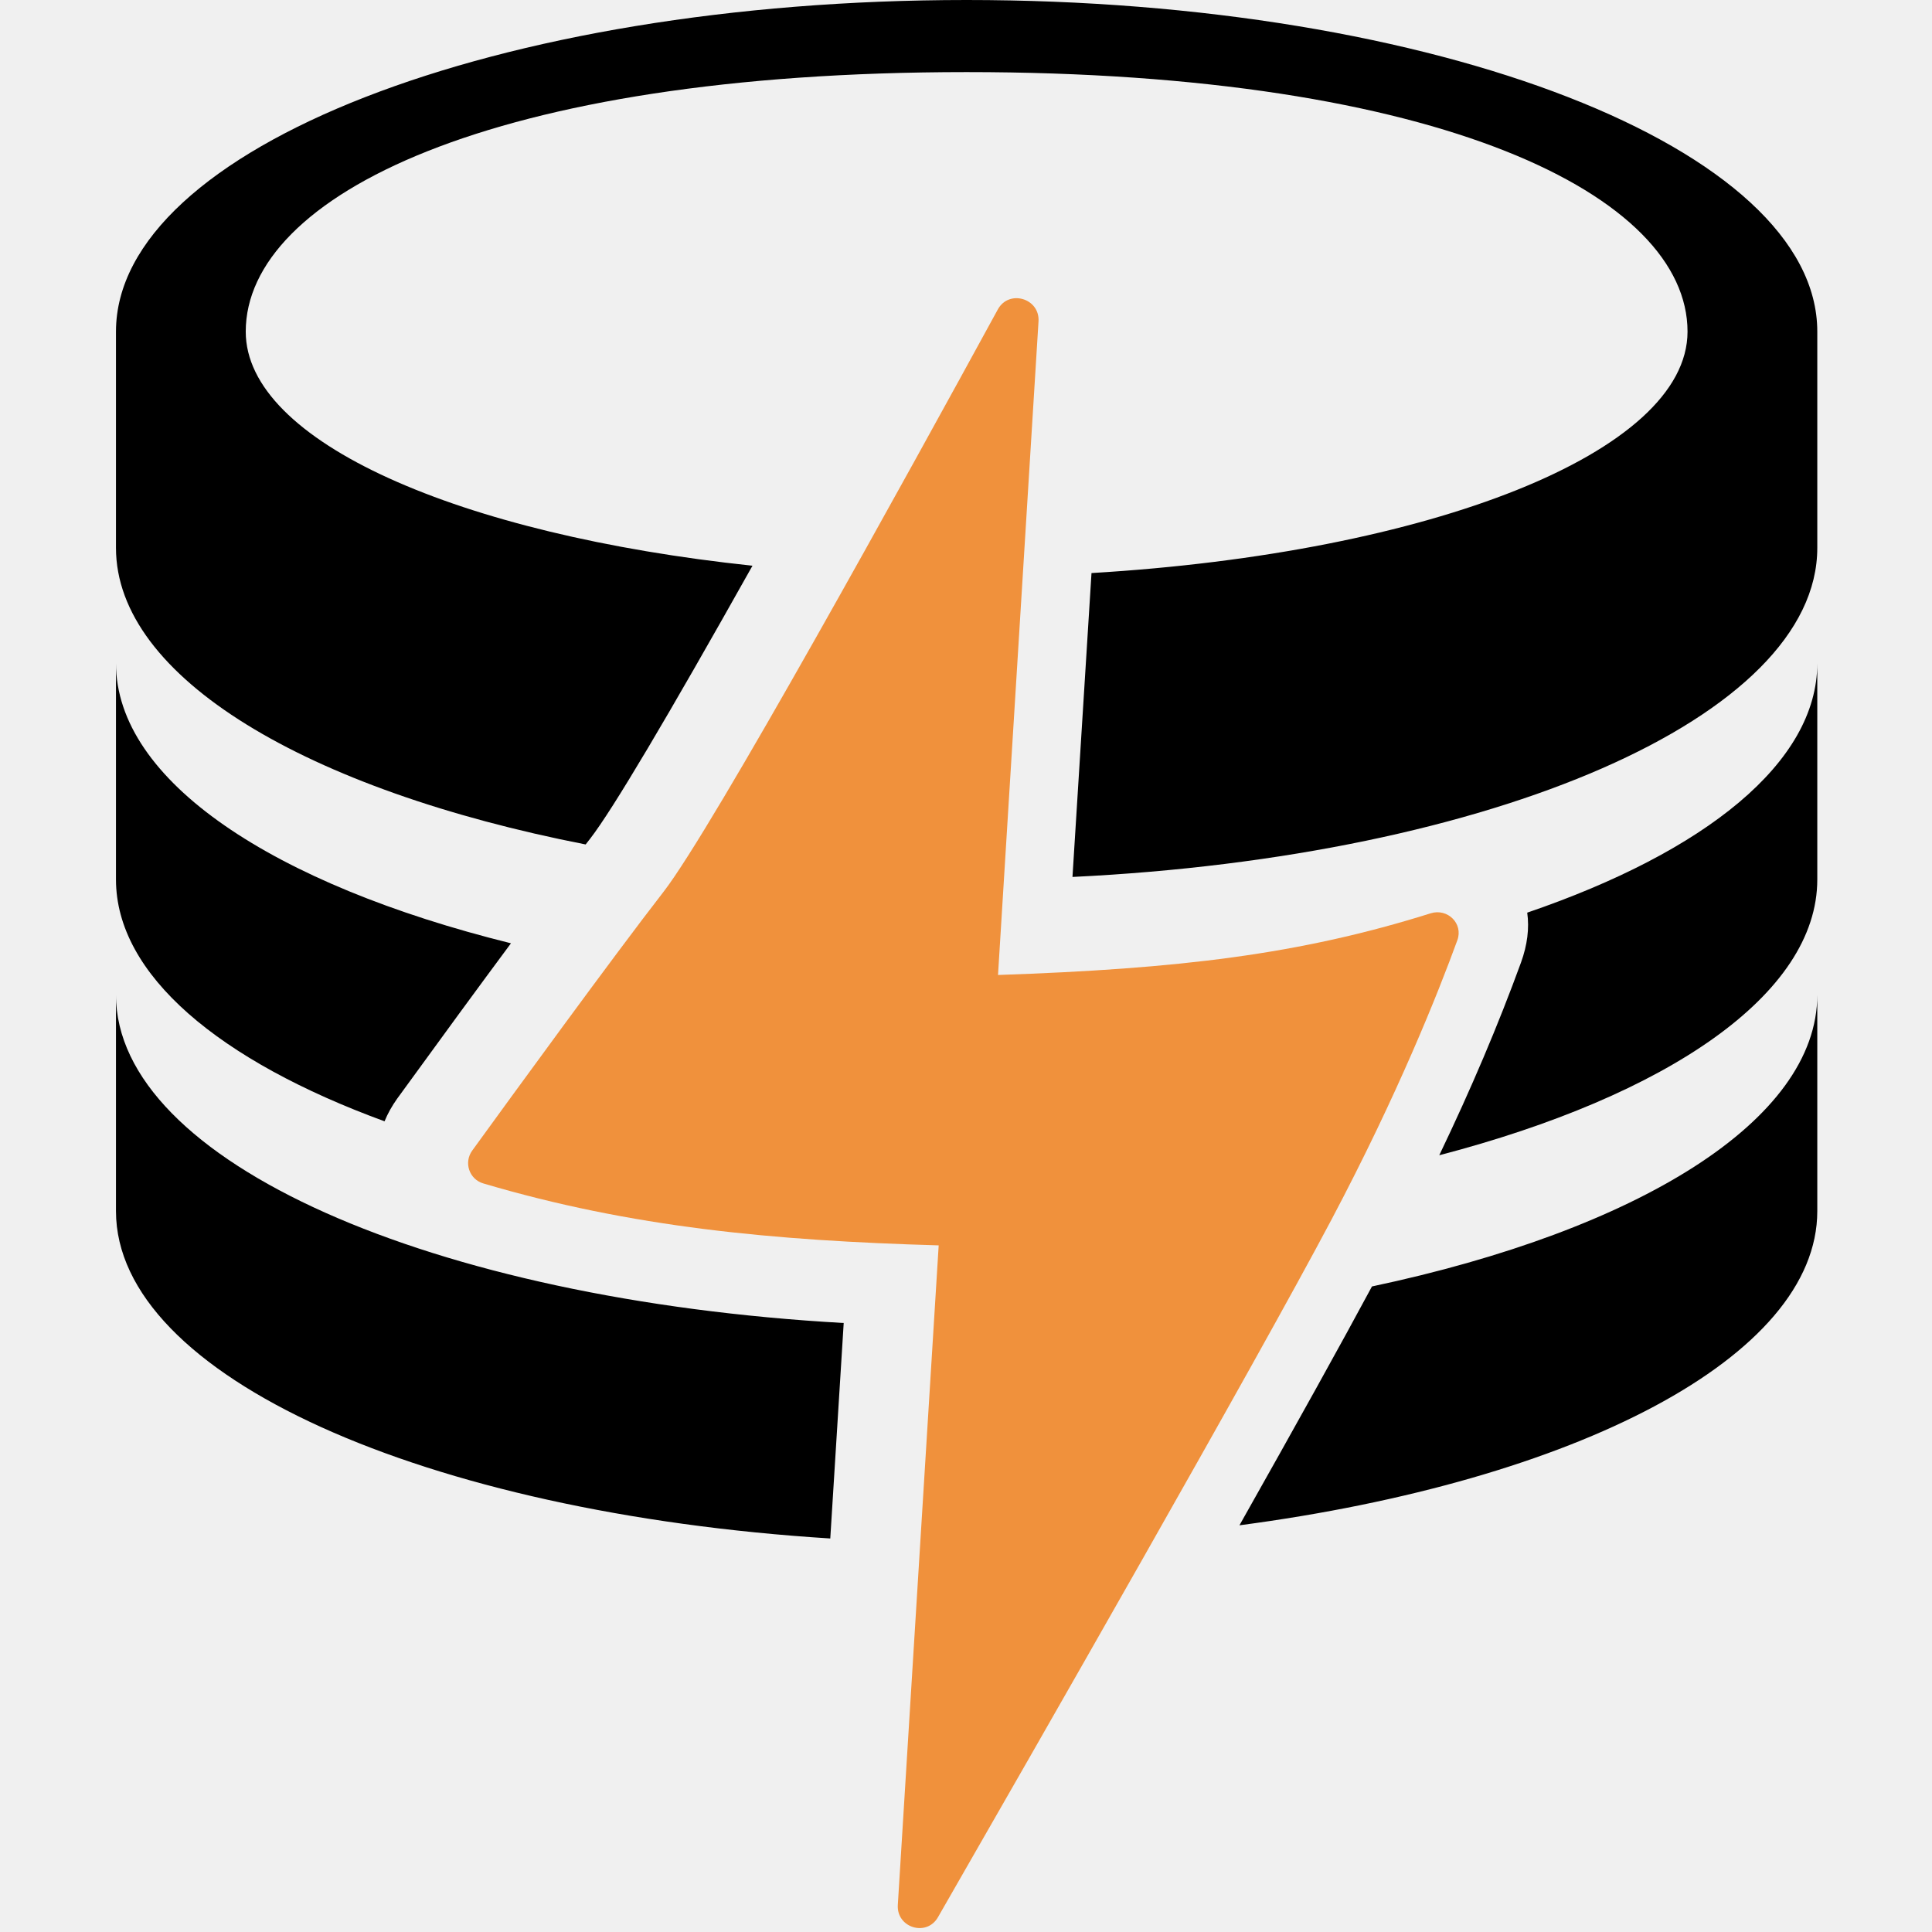
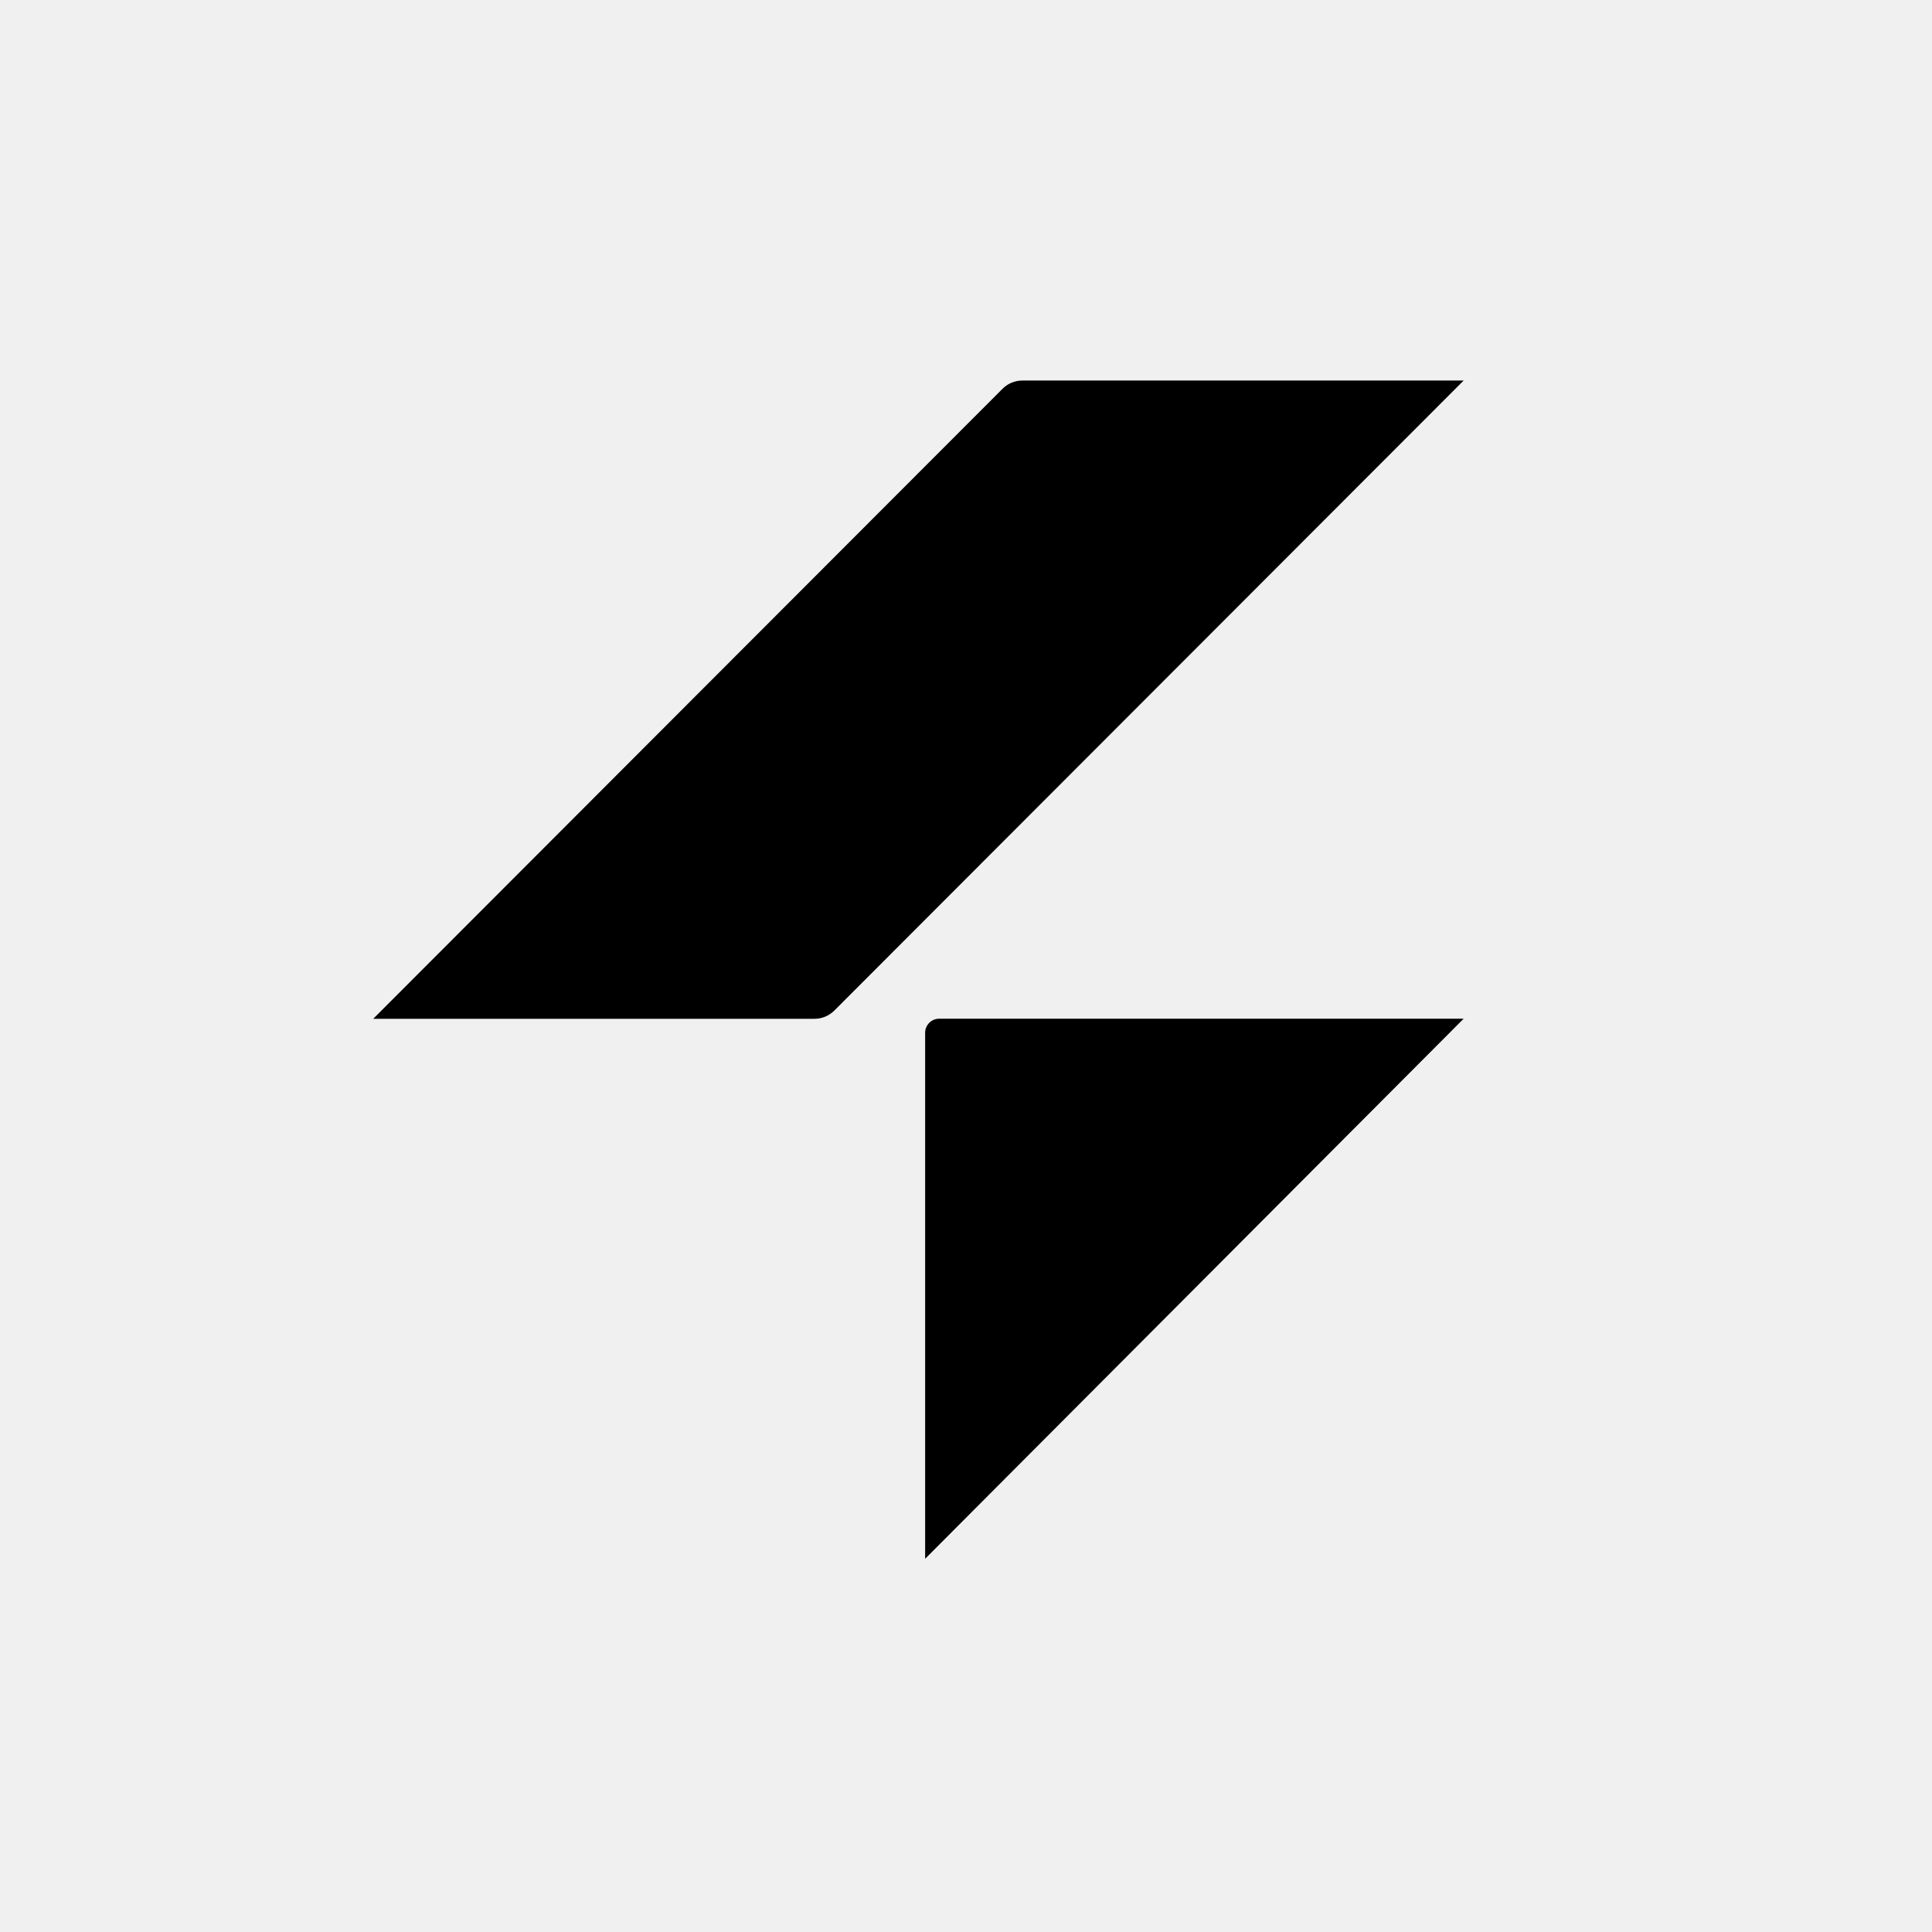
- <svg xmlns="http://www.w3.org/2000/svg" width="268" height="268" viewBox="0 0 268 268" fill="none">
-   <path fill-rule="evenodd" clip-rule="evenodd" d="M117.035 183.523C59.946 180.302 16.088 161.147 16.088 138V168C16.088 190.895 58.995 209.884 115.173 213.412L117.035 183.523ZM171.933 211.583C218.54 205.435 252.088 188.245 252.088 168V138C252.088 155.469 227.108 170.664 190.314 178.452C186.087 186.314 179.96 197.357 171.933 211.583Z" fill="black" />
-   <path fill-rule="evenodd" clip-rule="evenodd" d="M70.879 130.851C37.943 122.69 16.088 108.34 16.088 92V122C16.088 135.228 30.412 147.153 53.343 155.544C53.778 154.477 54.361 153.431 55.092 152.404C61.213 143.972 66.475 136.787 70.879 130.851ZM199.648 160.253C231.269 152.001 252.088 137.948 252.088 122V92C252.088 105.793 236.516 118.167 211.852 126.599C212.157 128.772 211.87 131.074 210.992 133.504C207.836 142.161 204.054 151.077 199.648 160.253Z" fill="black" />
-   <path fill-rule="evenodd" clip-rule="evenodd" d="M252.088 46C252.088 20.595 199.257 0 134.088 0C68.918 0 16.088 20.595 16.088 46V76C16.088 93.999 42.604 109.583 81.239 117.14C81.462 116.853 81.68 116.575 81.892 116.304C84.975 112.309 92.472 99.699 104.382 78.475C63.659 74.173 34.088 61.261 34.088 46C34.088 27.222 68.088 10 134.088 10C200.088 10 234.088 27.222 234.088 46C234.088 62.769 198.382 76.703 151.409 79.492L148.77 121.647C207.011 118.83 252.088 99.467 252.088 76V46Z" fill="black" />
-   <path d="M138.413 42.926C139.954 40.105 144.258 41.376 144.059 44.584L138.441 135.246C163.489 134.389 180.249 132.415 198.452 126.692C200.8 125.954 203.002 128.109 202.159 130.422C199.484 137.766 193.907 151.777 184.712 169.158C174.114 189.192 143.47 242.7 130.108 265.954C128.529 268.703 124.346 267.412 124.542 264.248L130.211 172.754C107.173 172.09 87.578 170.241 67.037 164.16C65.082 163.581 64.308 161.254 65.505 159.603C71.099 151.887 84.994 132.79 92.046 123.702C98.856 114.927 125.854 65.926 138.413 42.926Z" fill="#F0913C" />
+ <svg xmlns="http://www.w3.org/2000/svg" width="264" height="264" viewBox="0 0 264 264" fill="#ffffff">
+   <path d="M136.992 53.124C137.711 52.403 138.683 52 139.692 52H200L114.008 138.089C113.289 138.811 112.317 139.213 111.308 139.213H51L136.992 53.124Z" fill="#000000" />
+   <path d="M126.416 141.125C126.416 140.066 127.275 139.204 128.331 139.204H200L126.416 213V141.125Z" fill="#000000" />
</svg>
